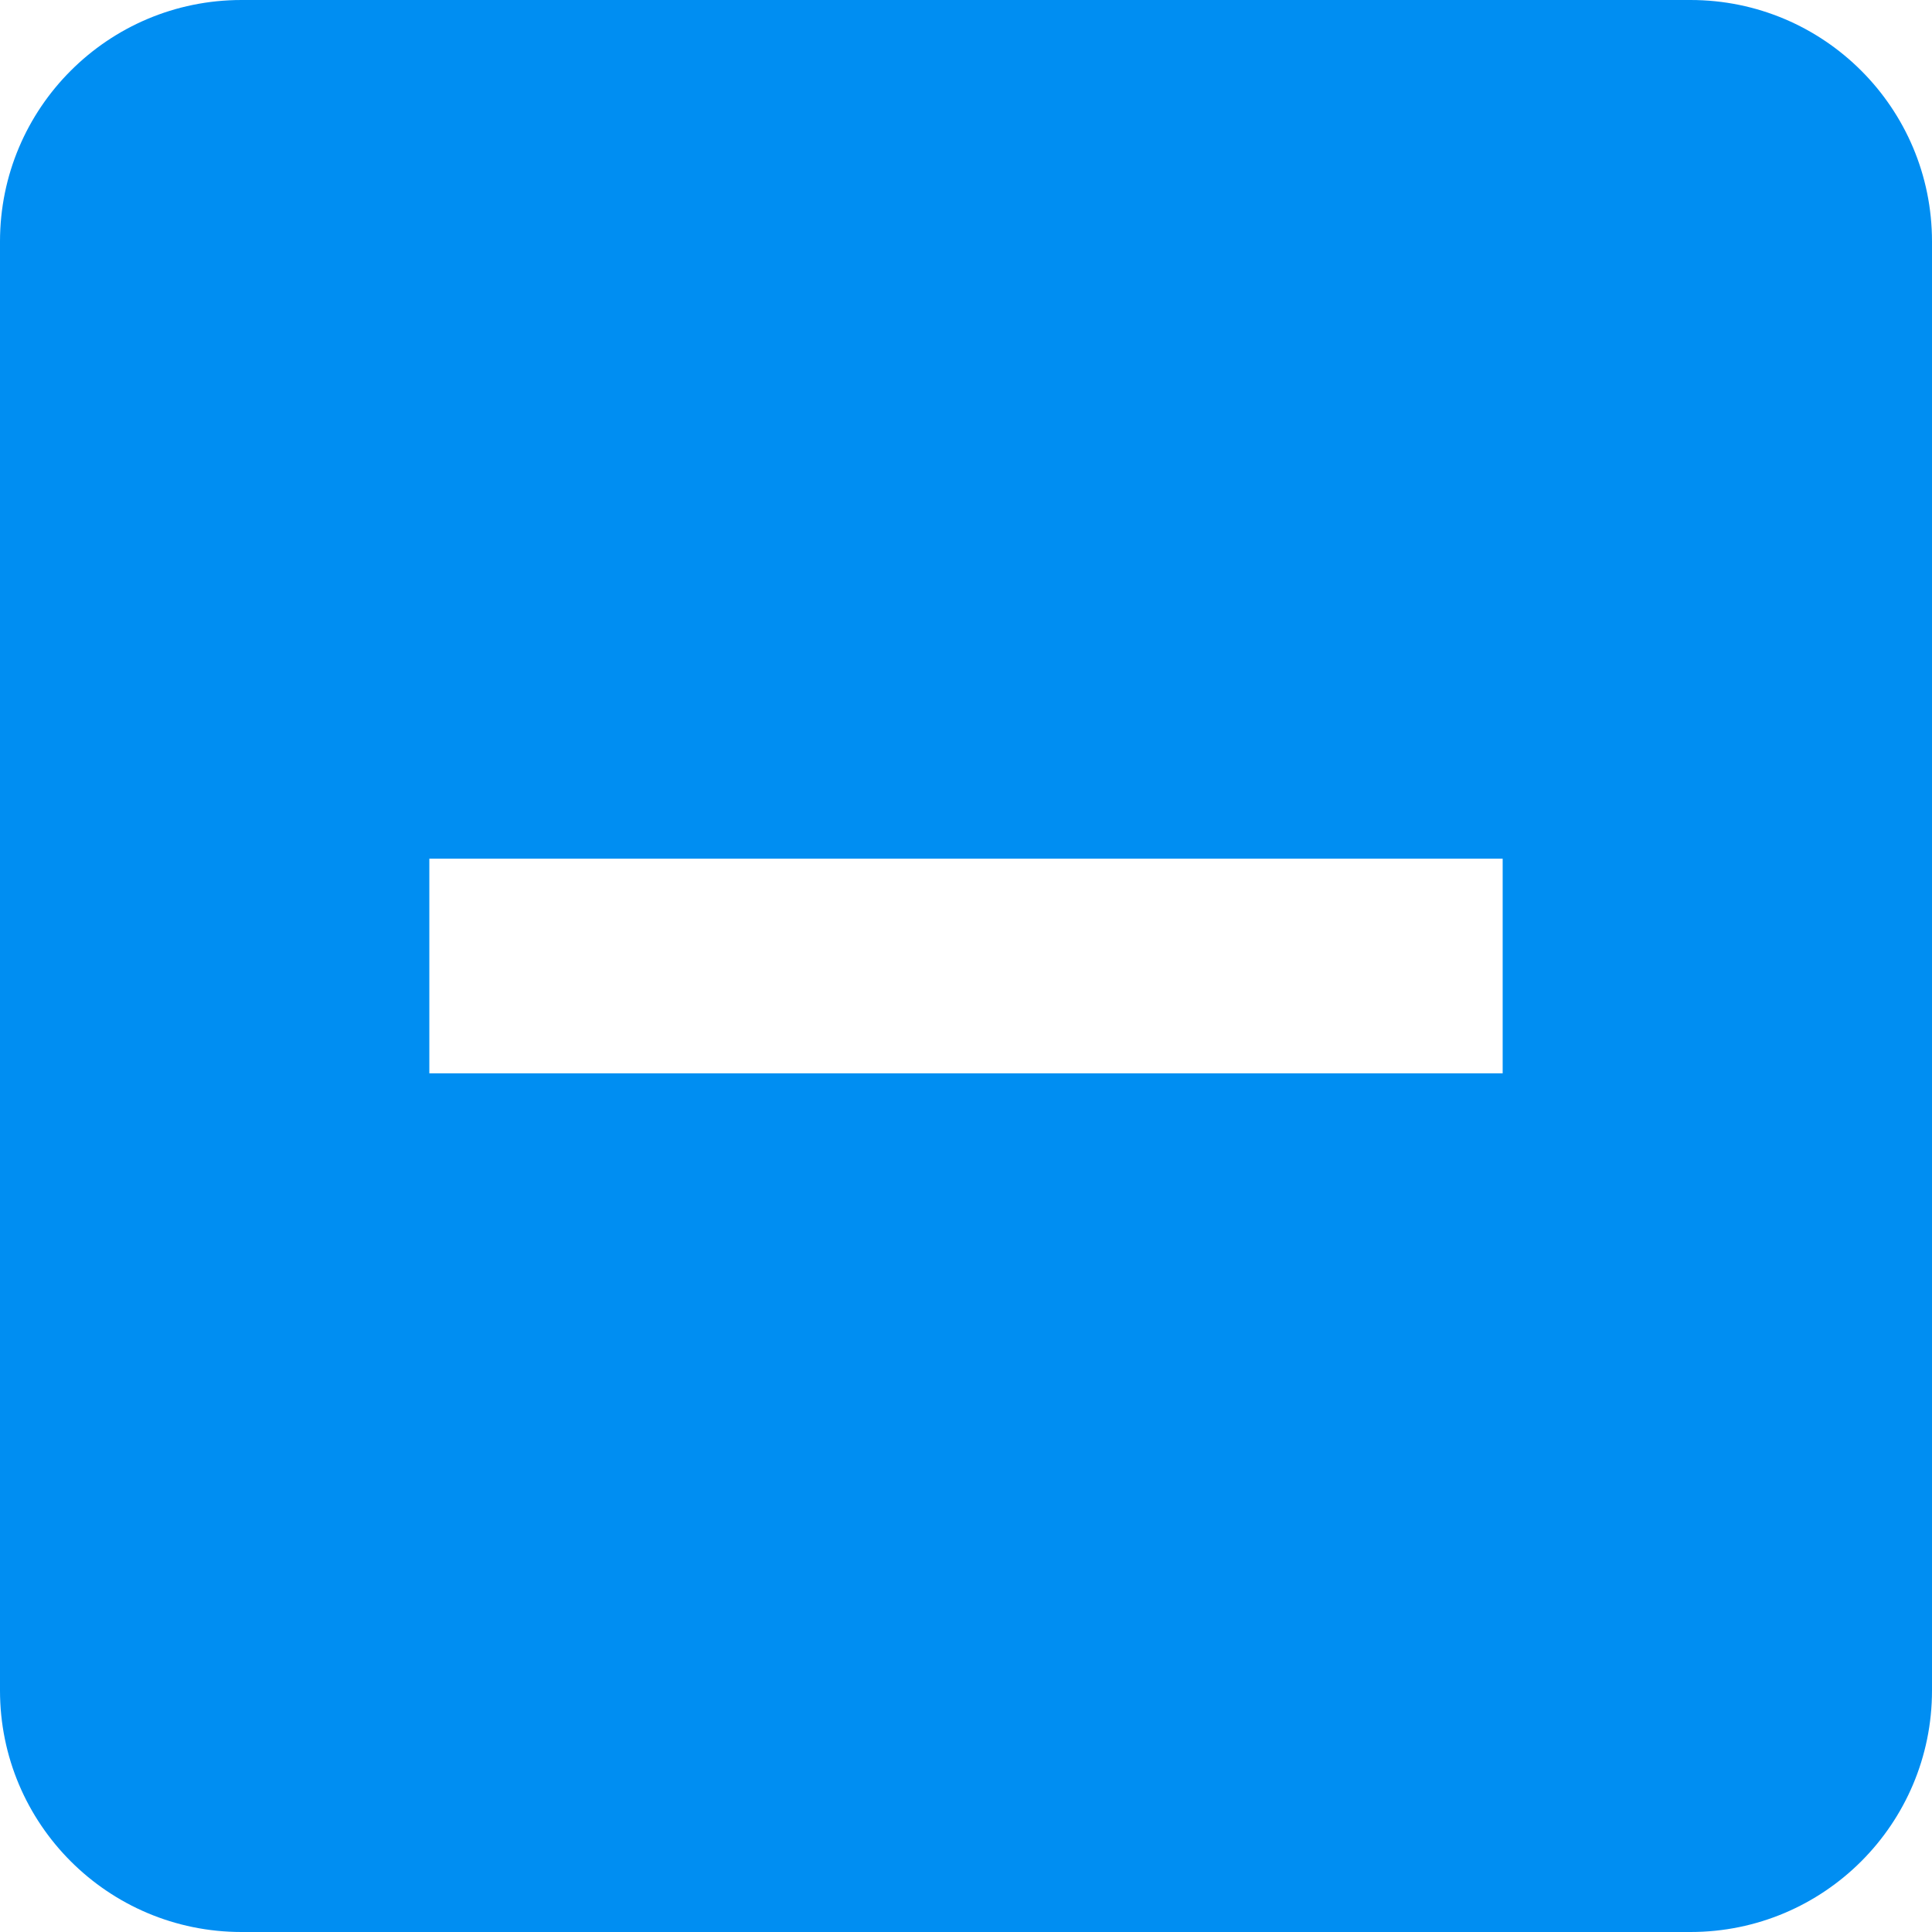
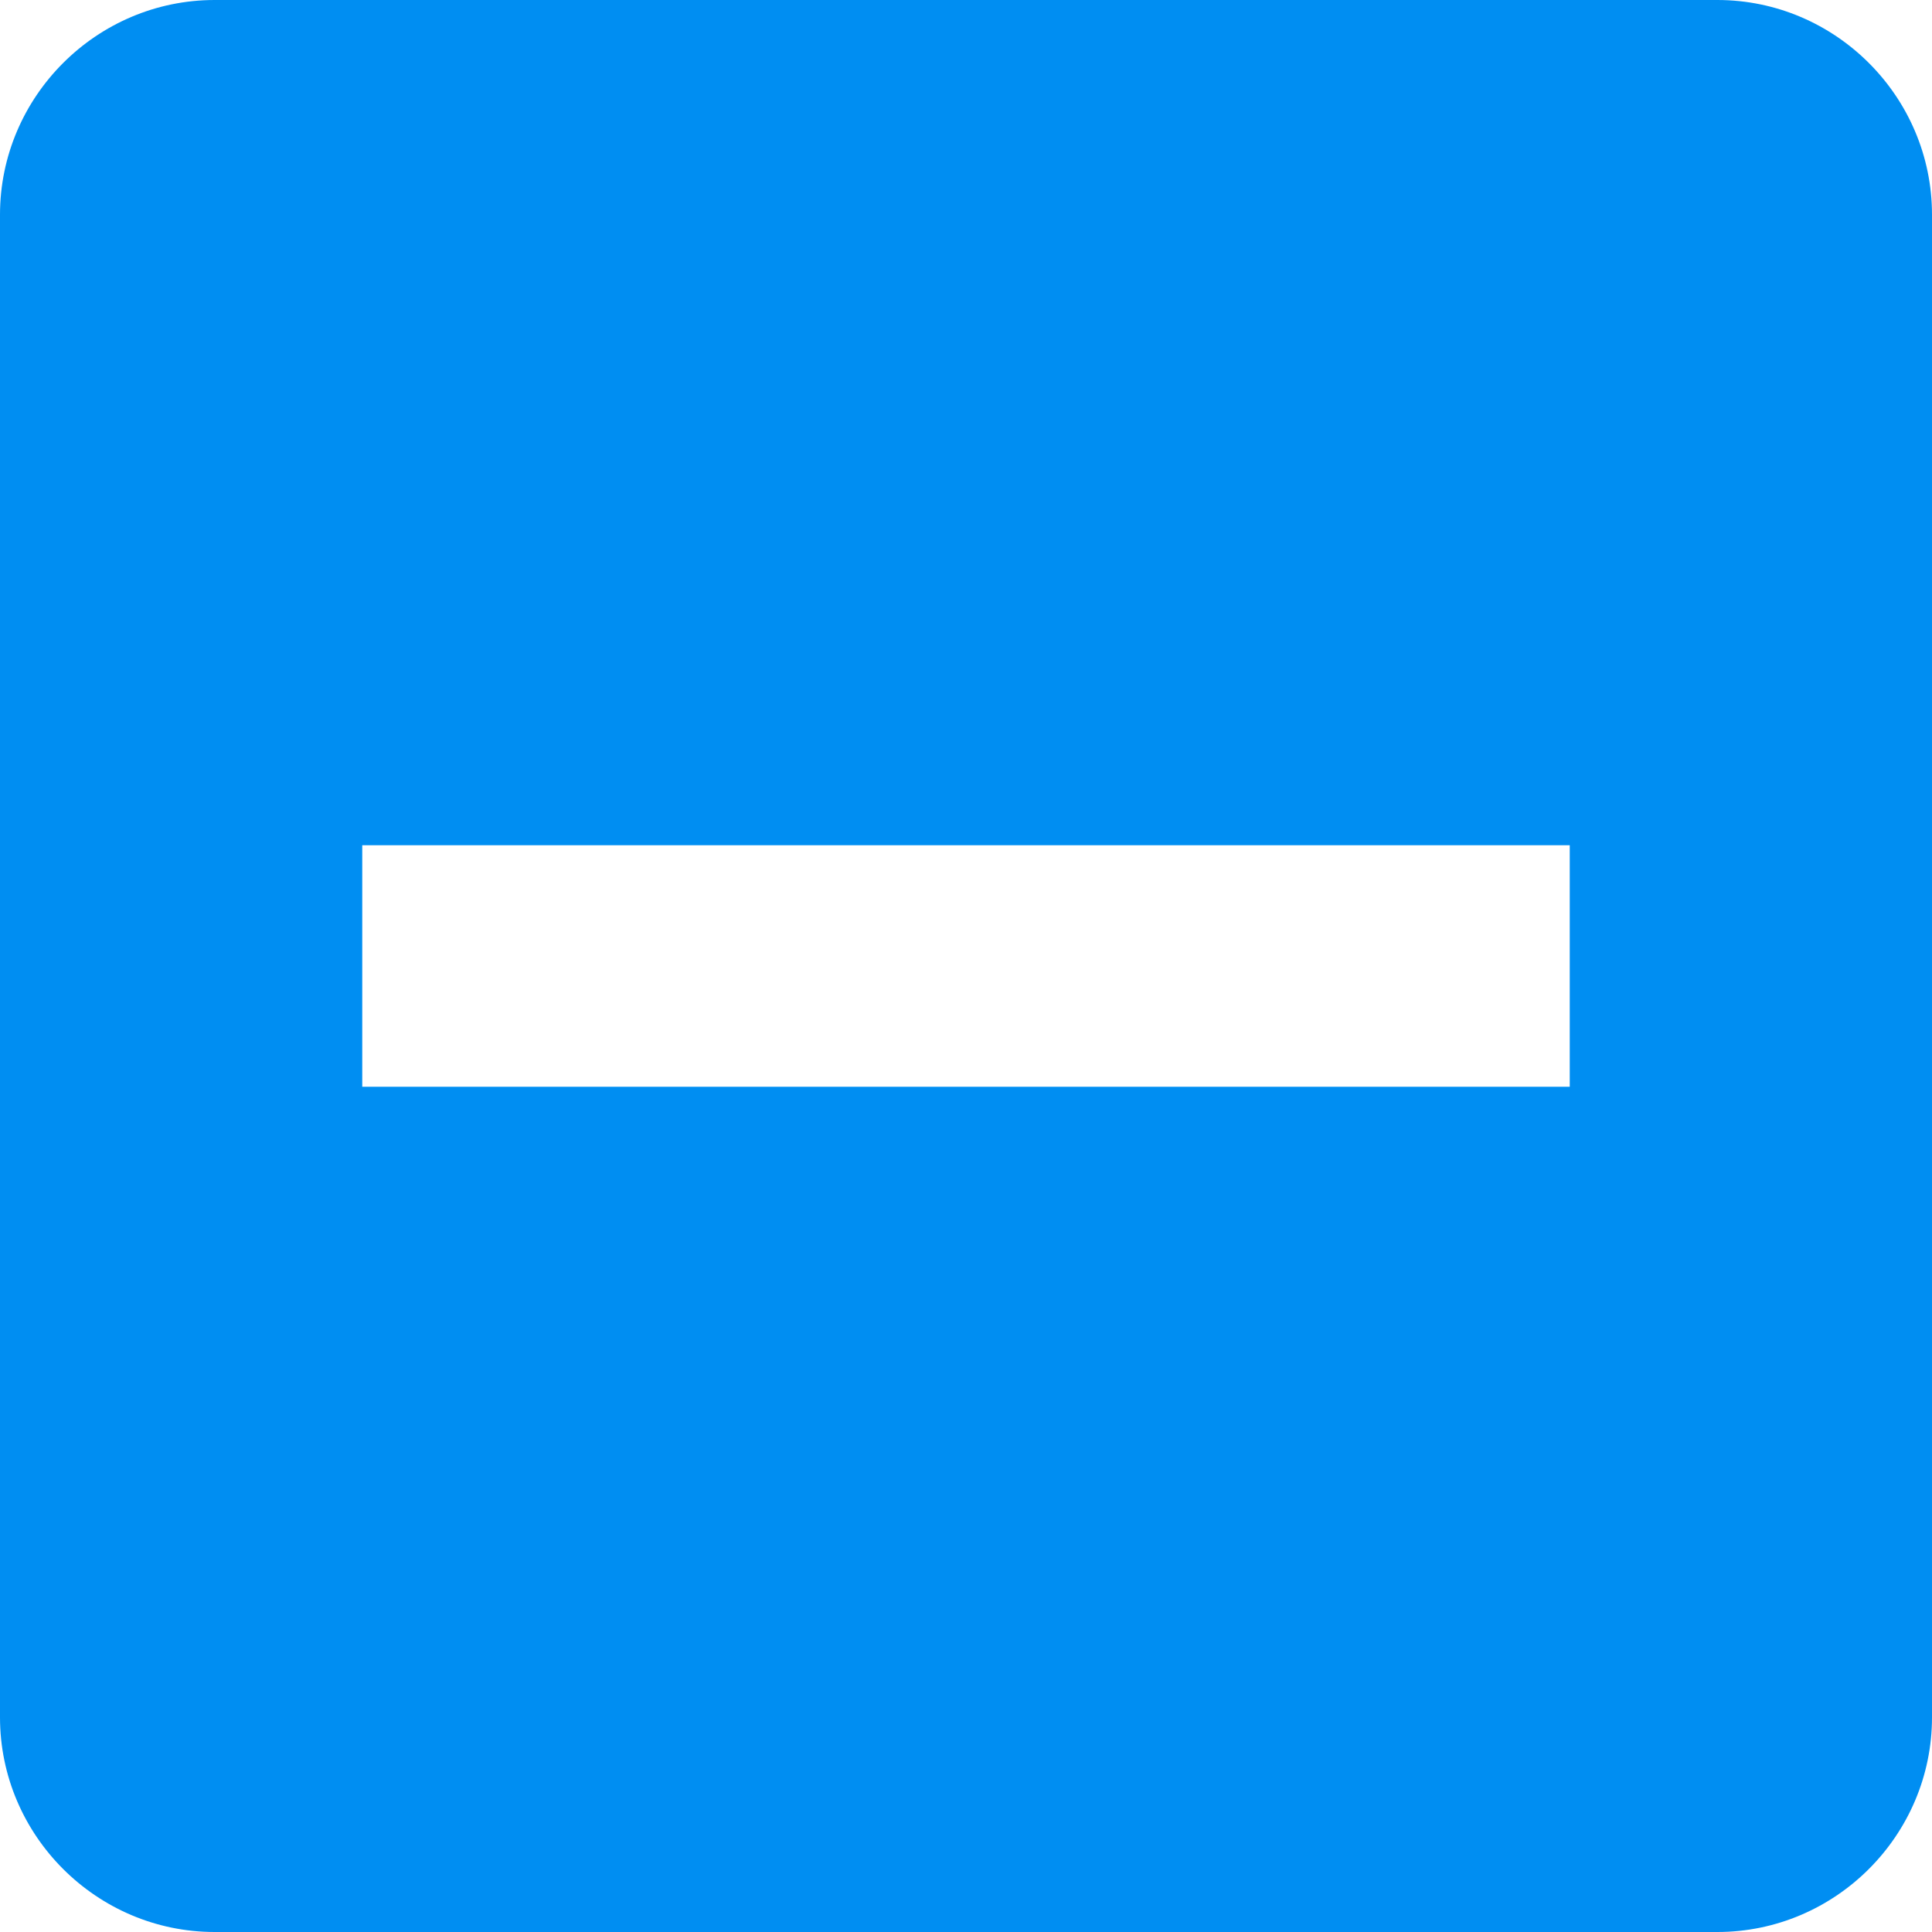
- <svg xmlns="http://www.w3.org/2000/svg" id="svg4" version="1.1" viewBox="0 0 18 18" height="18" width="18">
+ <svg xmlns="http://www.w3.org/2000/svg" height="16" viewBox="0 0 16 16" width="16" version="1.1" id="svg4" style="fill:#000000">
  <defs id="defs8" />
-   <path style="fill:#008ef2;fill-opacity:1;stroke-width:1.125" id="path2" d="M 2.25,0 C 1.007,0 0,1.007 0,2.25 v 13.5 C 0,16.993 1.007,18 2.25,18 h 13.5 C 16.993,18 18,16.993 18,15.75 V 2.25 C 18,1.007 16.993,0 15.75,0 Z M 4,8 h 10 v 2 H 4 Z" />
+   <path d="M 14.222,0 H 1.778 C 0.8,0 0,0.8 0,1.778 V 14.222 C 0,15.2 0.8,16 1.778,16 H 14.222 C 15.2,16 16,15.2 16,14.222 V 1.778 C 16,0.8 15.2,0 14.222,0 Z M 13,9 H 3 V 7 h 10 z" id="path2" style="fill:#008ef2;fill-opacity:1;stroke-width:0.889" />
</svg>
